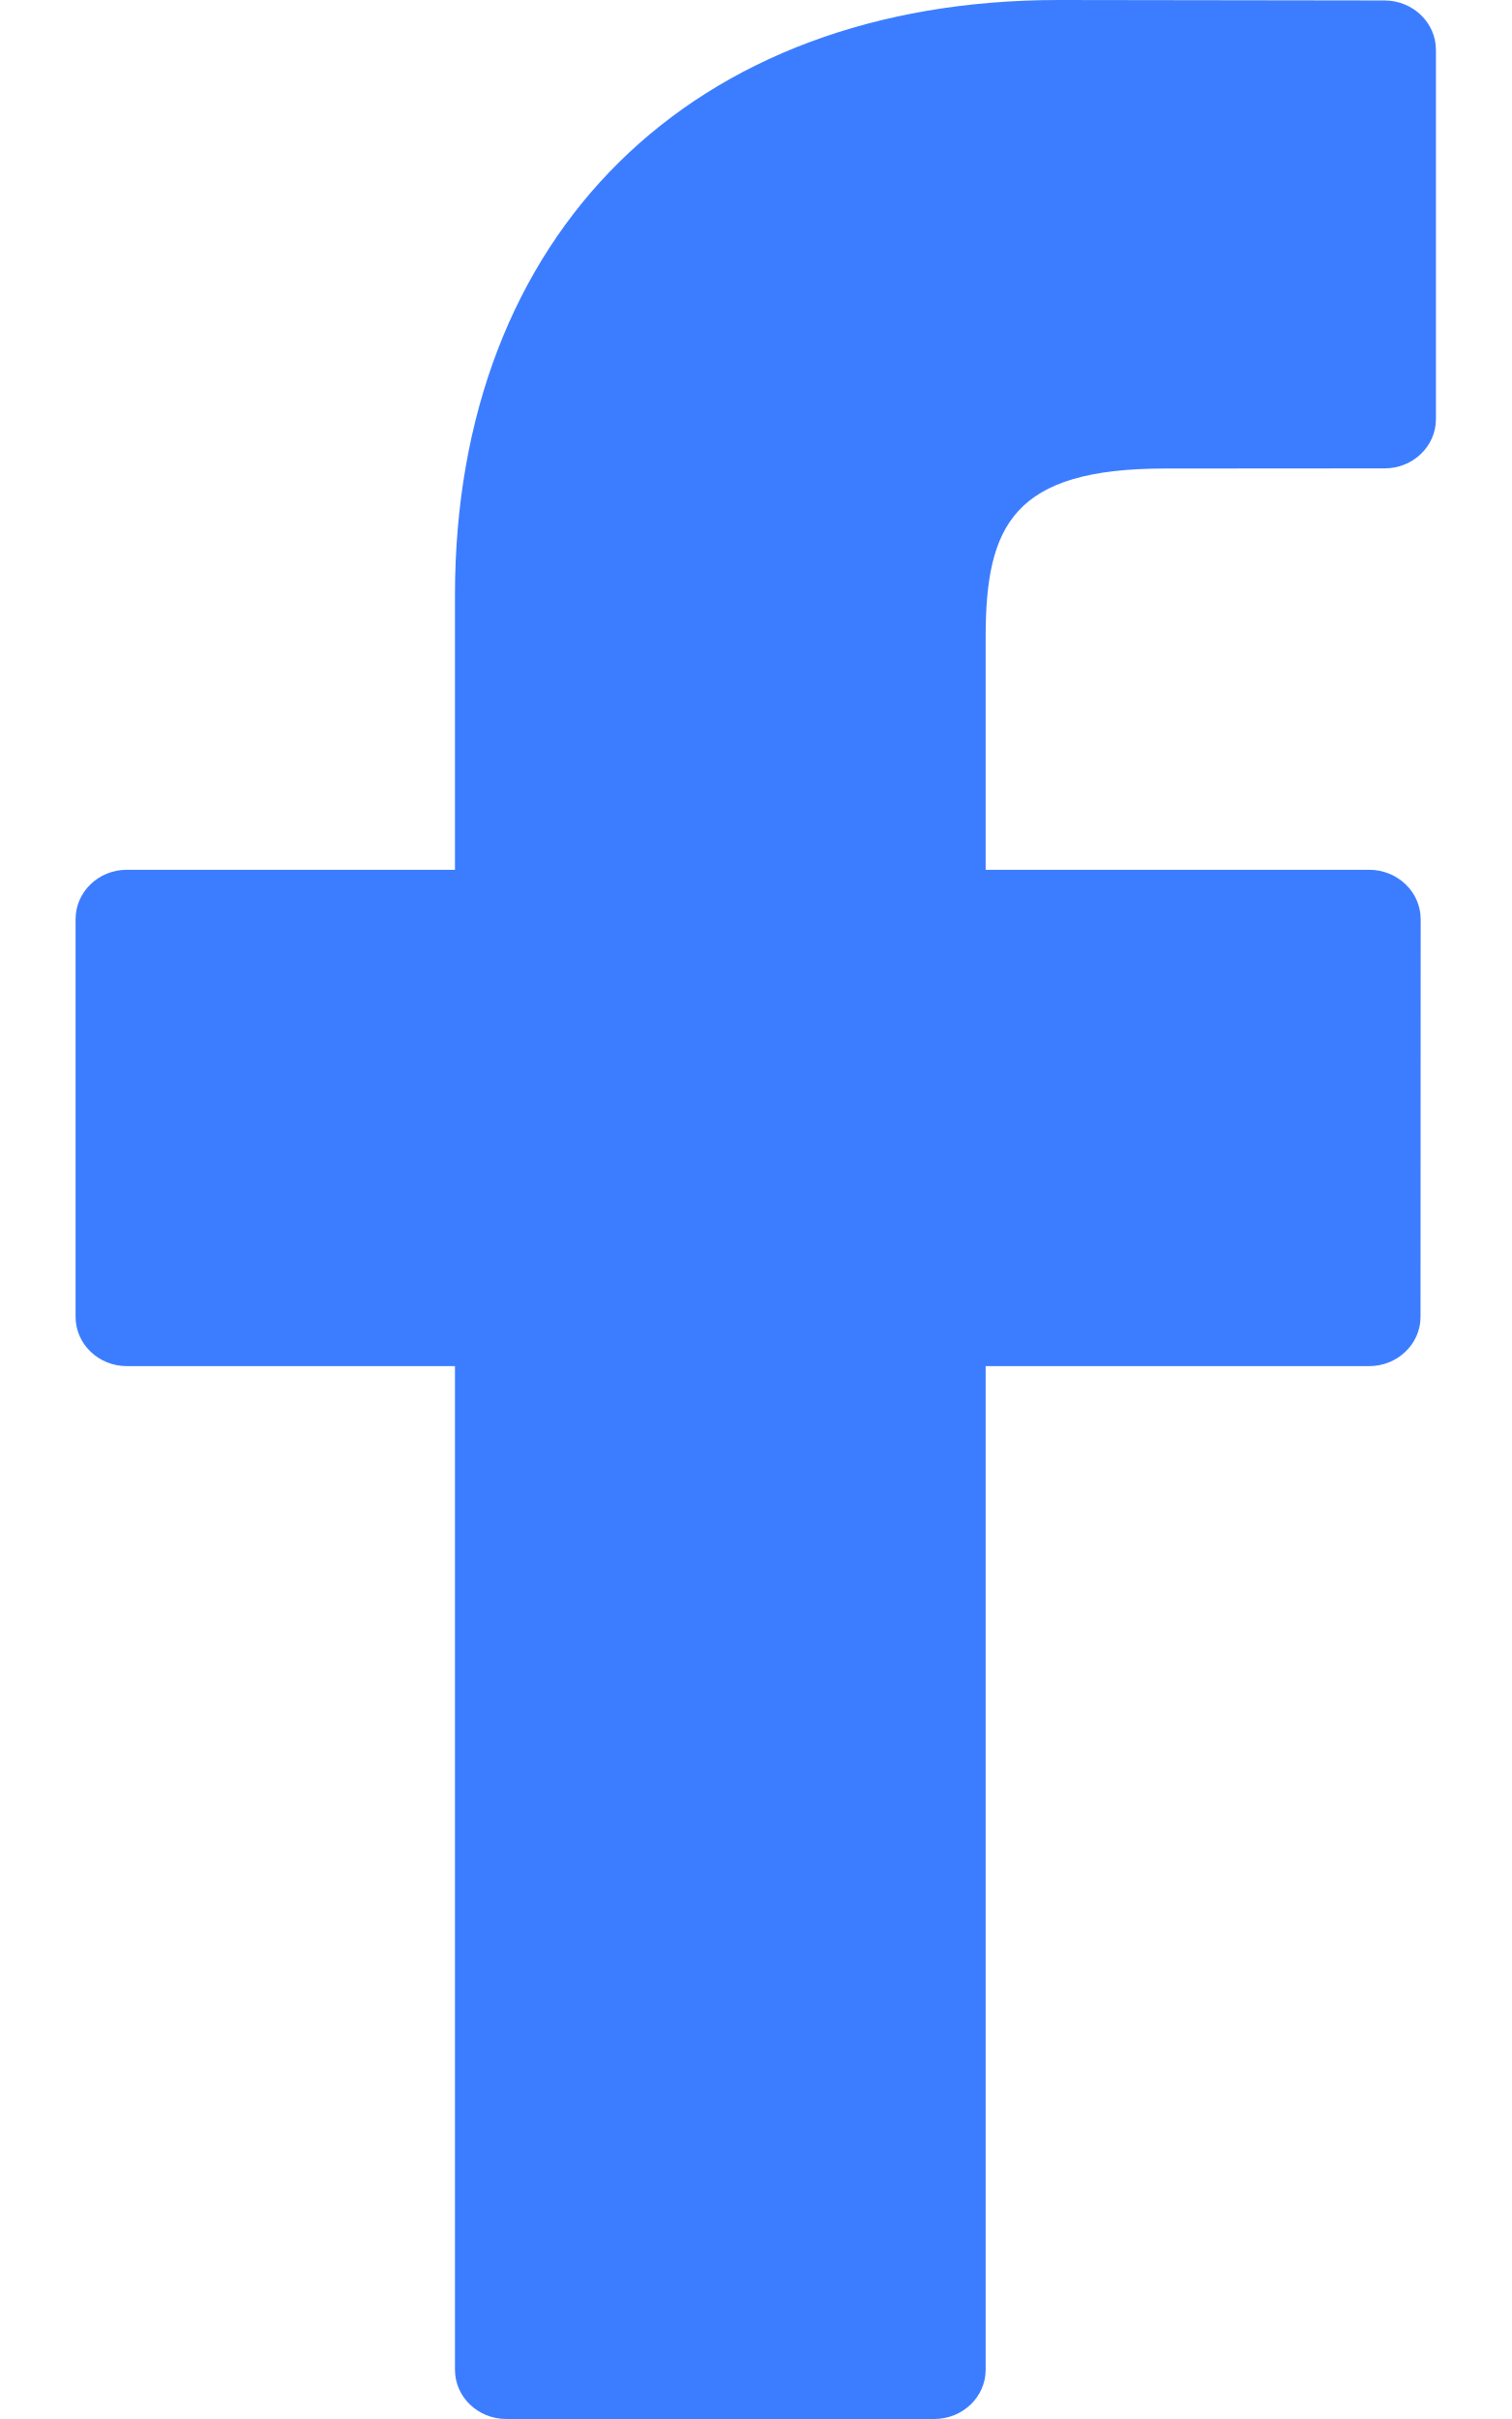
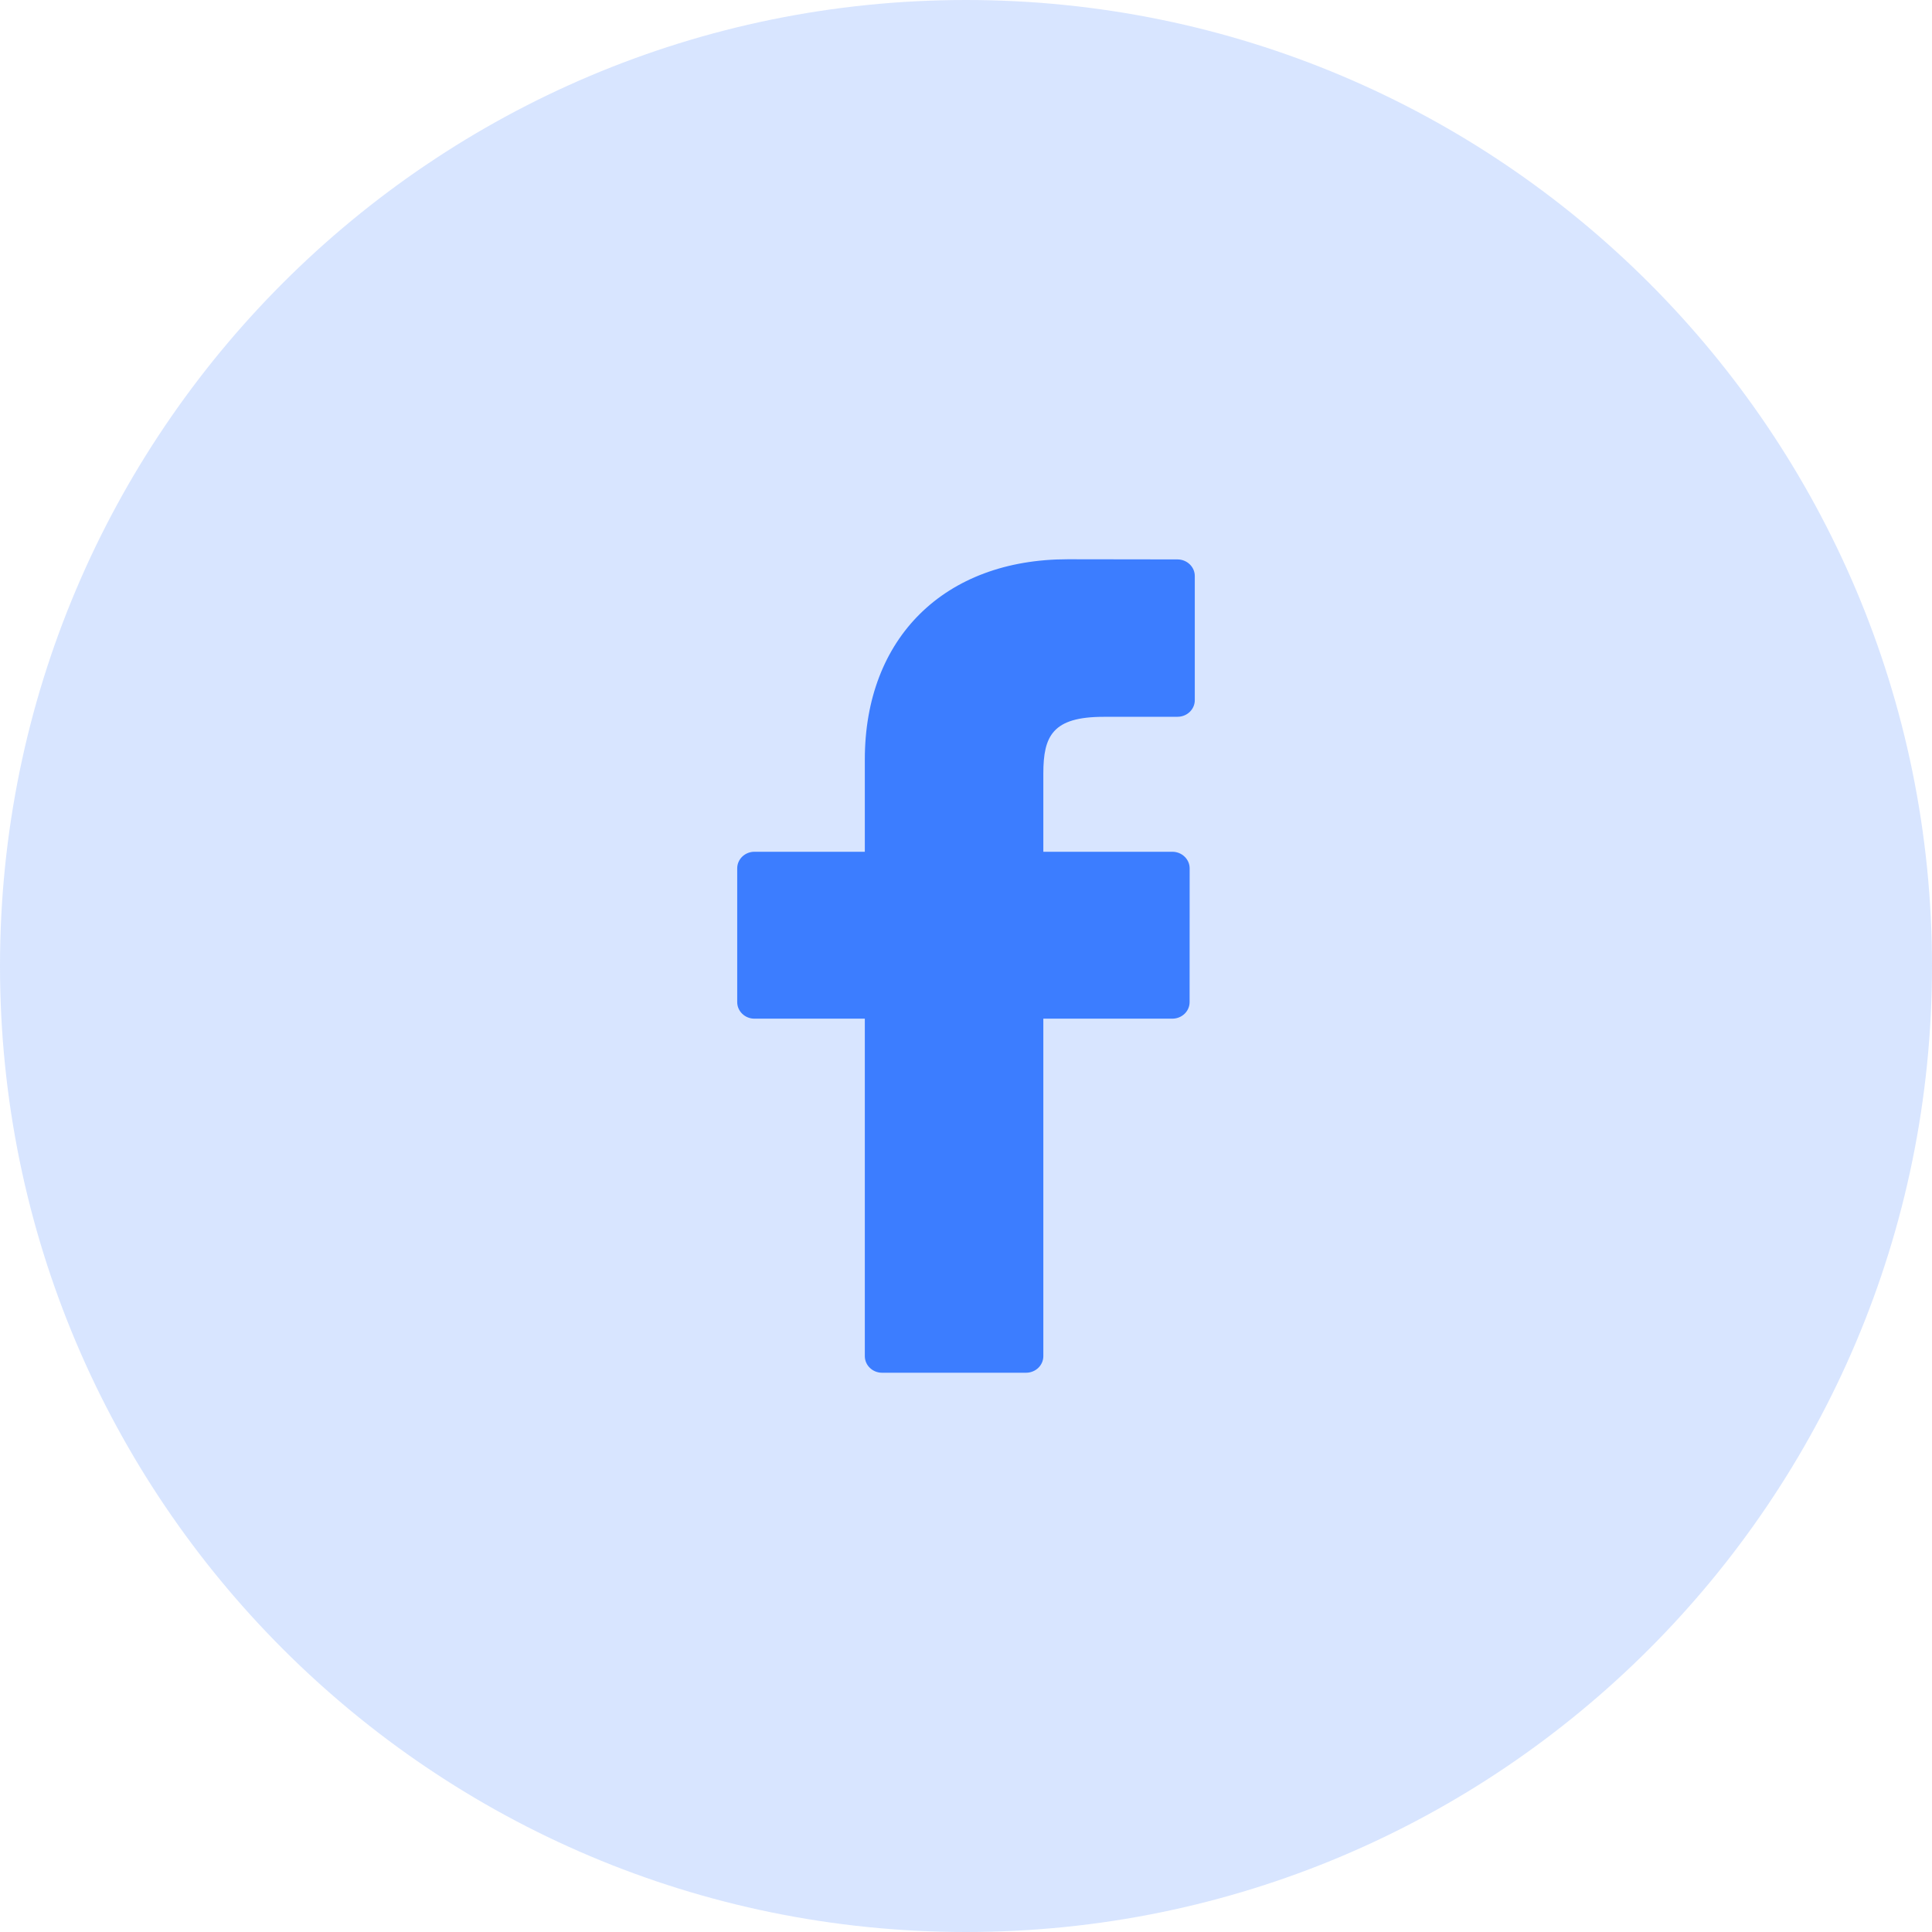
- <svg xmlns="http://www.w3.org/2000/svg" width="10" height="16" viewBox="0 0 10 16" fill="none">
-   <path d="M9.161 0.003L7.002 0C4.577 0 3.01 1.546 3.01 3.938V5.753H0.839C0.652 5.753 0.5 5.899 0.5 6.08V8.71C0.5 8.89 0.652 9.036 0.839 9.036H3.01V15.674C3.01 15.854 3.162 16 3.349 16H6.181C6.369 16 6.521 15.854 6.521 15.674V9.036H9.058C9.246 9.036 9.398 8.89 9.398 8.71L9.399 6.08C9.399 5.993 9.363 5.91 9.299 5.849C9.236 5.788 9.149 5.753 9.059 5.753H6.521V4.214C6.521 3.474 6.704 3.099 7.707 3.099L9.161 3.098C9.348 3.098 9.5 2.952 9.5 2.772V0.33C9.5 0.15 9.348 0.004 9.161 0.003Z" fill="#3C7DFF" />
+ <svg xmlns="http://www.w3.org/2000/svg" width="38" height="38" viewBox="0 0 38 38" fill="none">
+   <circle opacity="0.2" cx="19" cy="19" r="19" fill="#3C7DFF" />
+   <path d="M23.161 11.003L21.002 11C18.577 11 17.01 12.546 17.01 14.938V16.753H14.839C14.652 16.753 14.5 16.899 14.5 17.079V19.71C14.5 19.89 14.652 20.036 14.839 20.036H17.01V26.674C17.01 26.854 17.162 27 17.349 27H20.181C20.369 27 20.521 26.854 20.521 26.674V20.036H23.058C23.246 20.036 23.398 19.89 23.398 19.71L23.399 17.079C23.399 16.993 23.363 16.91 23.299 16.849C23.236 16.788 23.149 16.753 23.059 16.753H20.521V15.214C20.521 14.474 20.704 14.099 21.706 14.099L23.161 14.098C23.348 14.098 23.5 13.952 23.5 13.772V11.33C23.5 11.15 23.348 11.004 23.161 11.003Z" fill="#3C7DFF" />
</svg>
